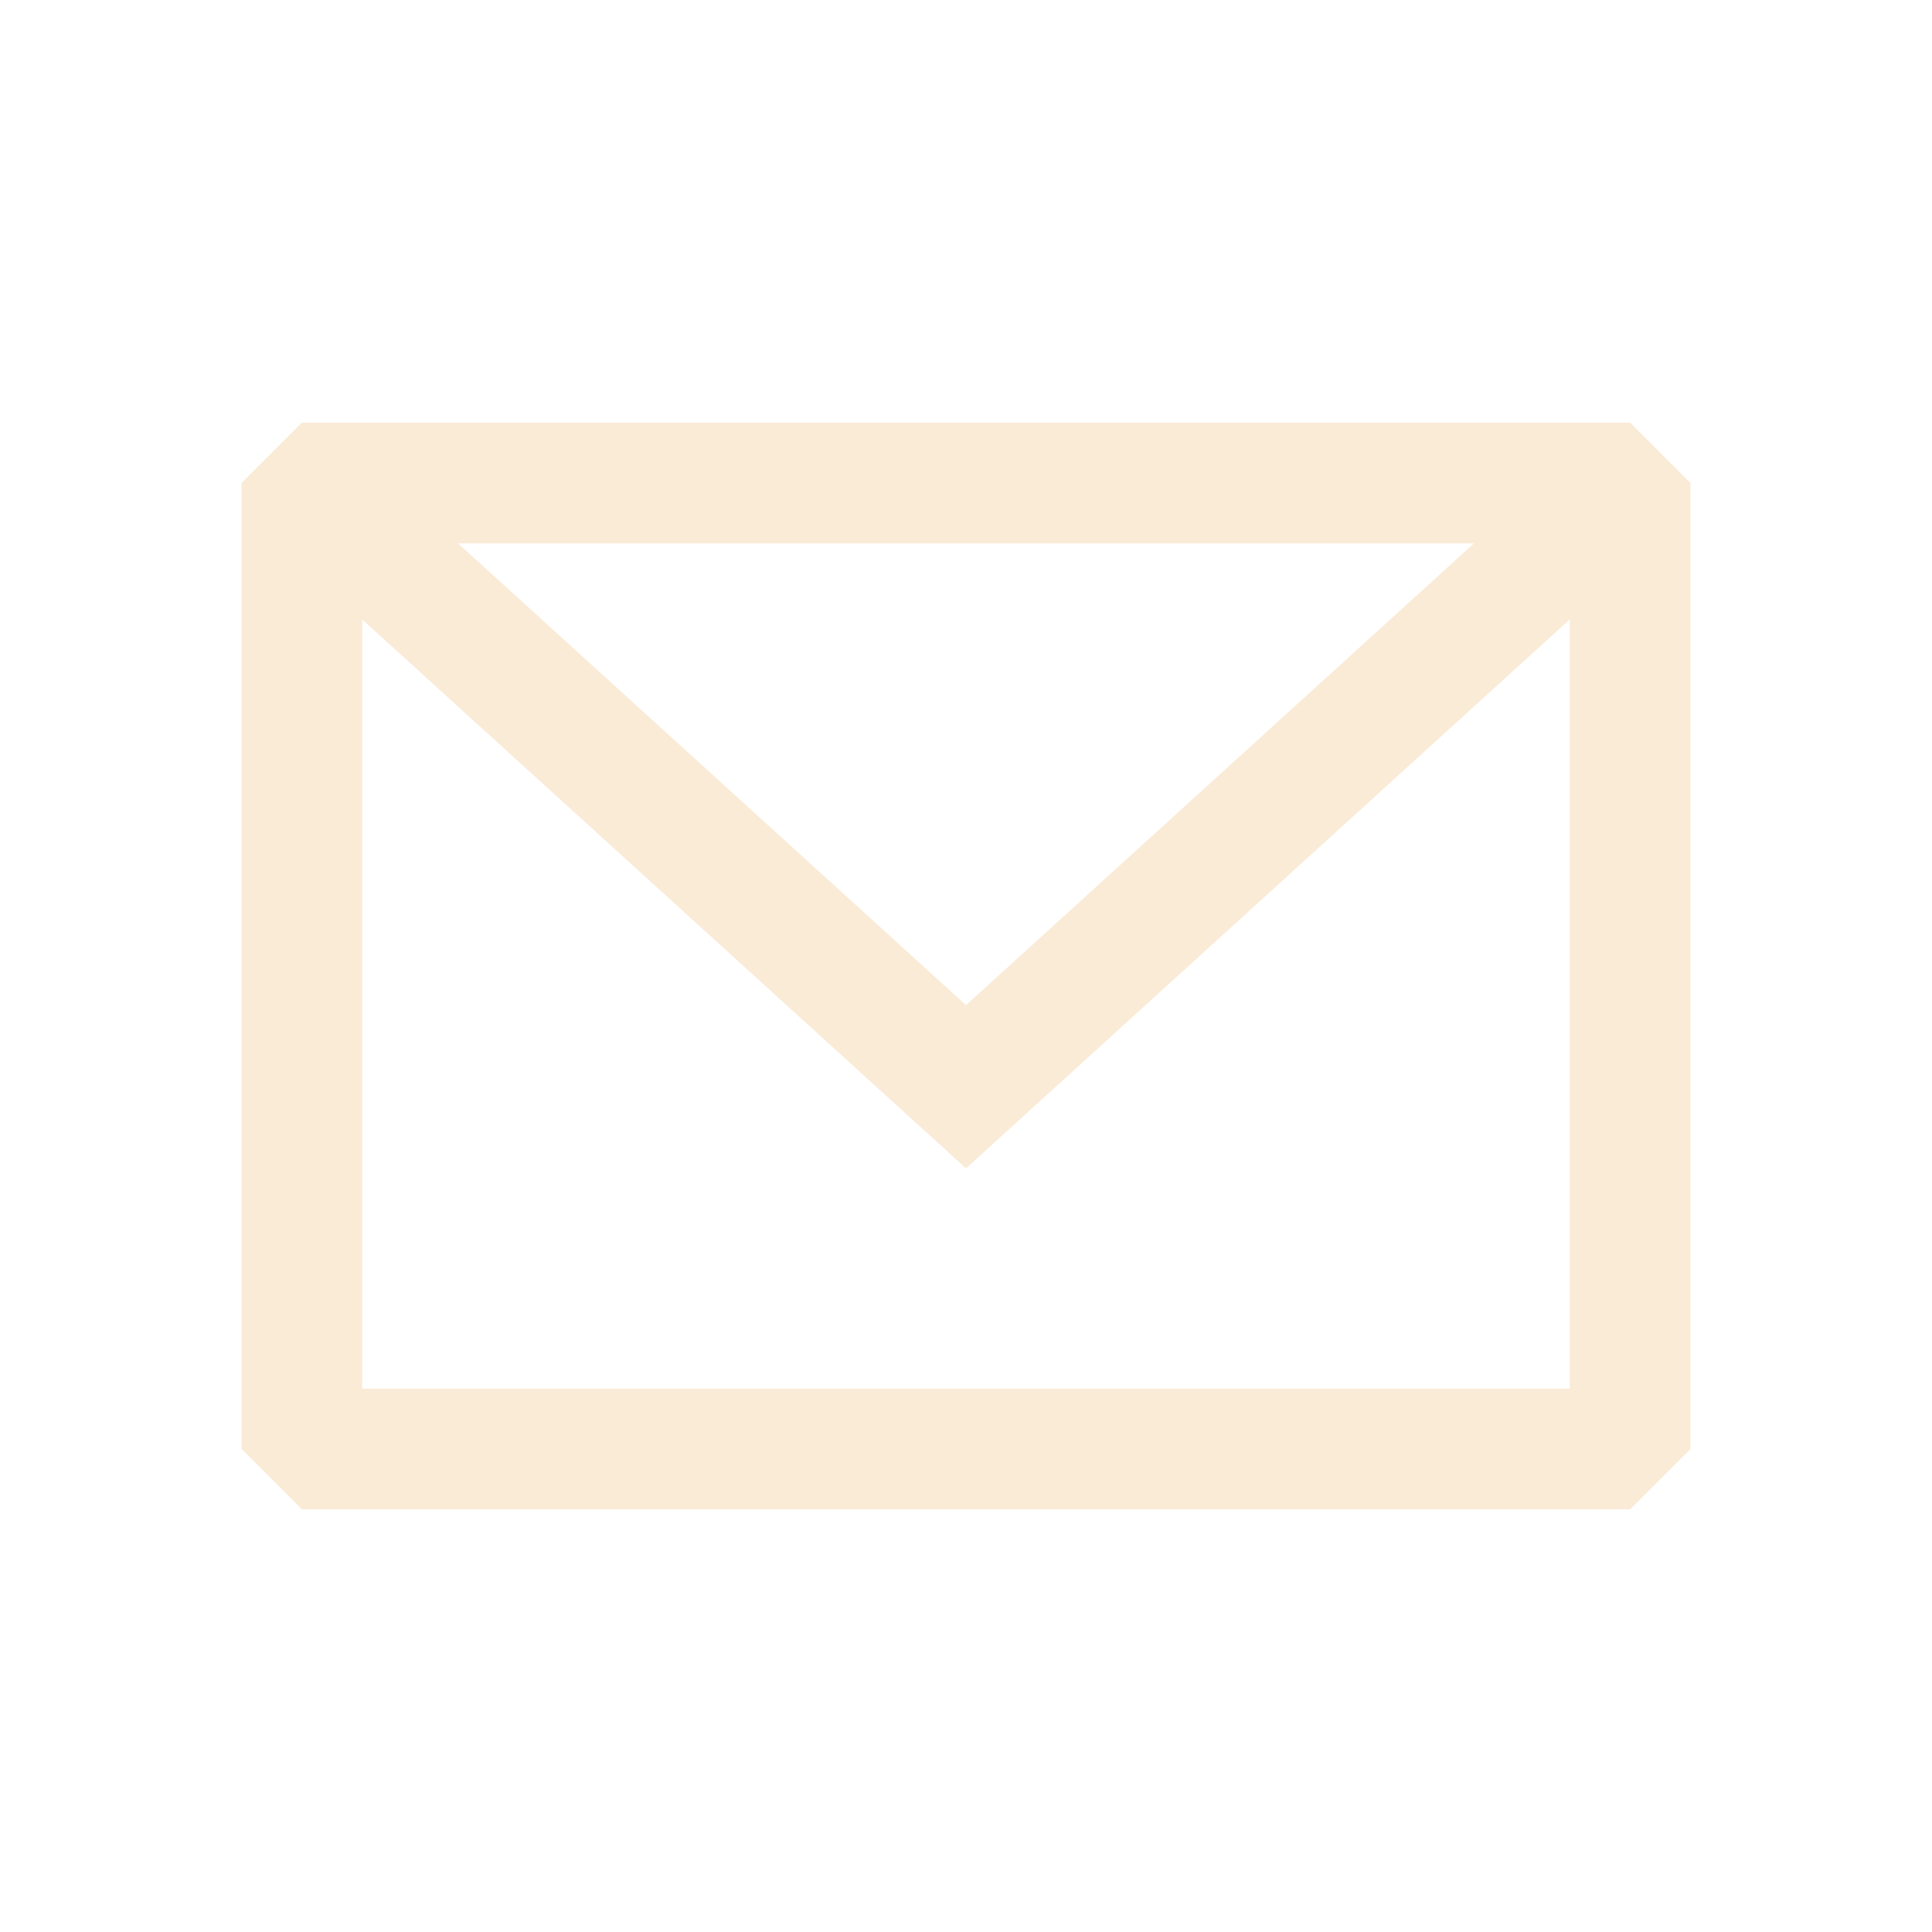
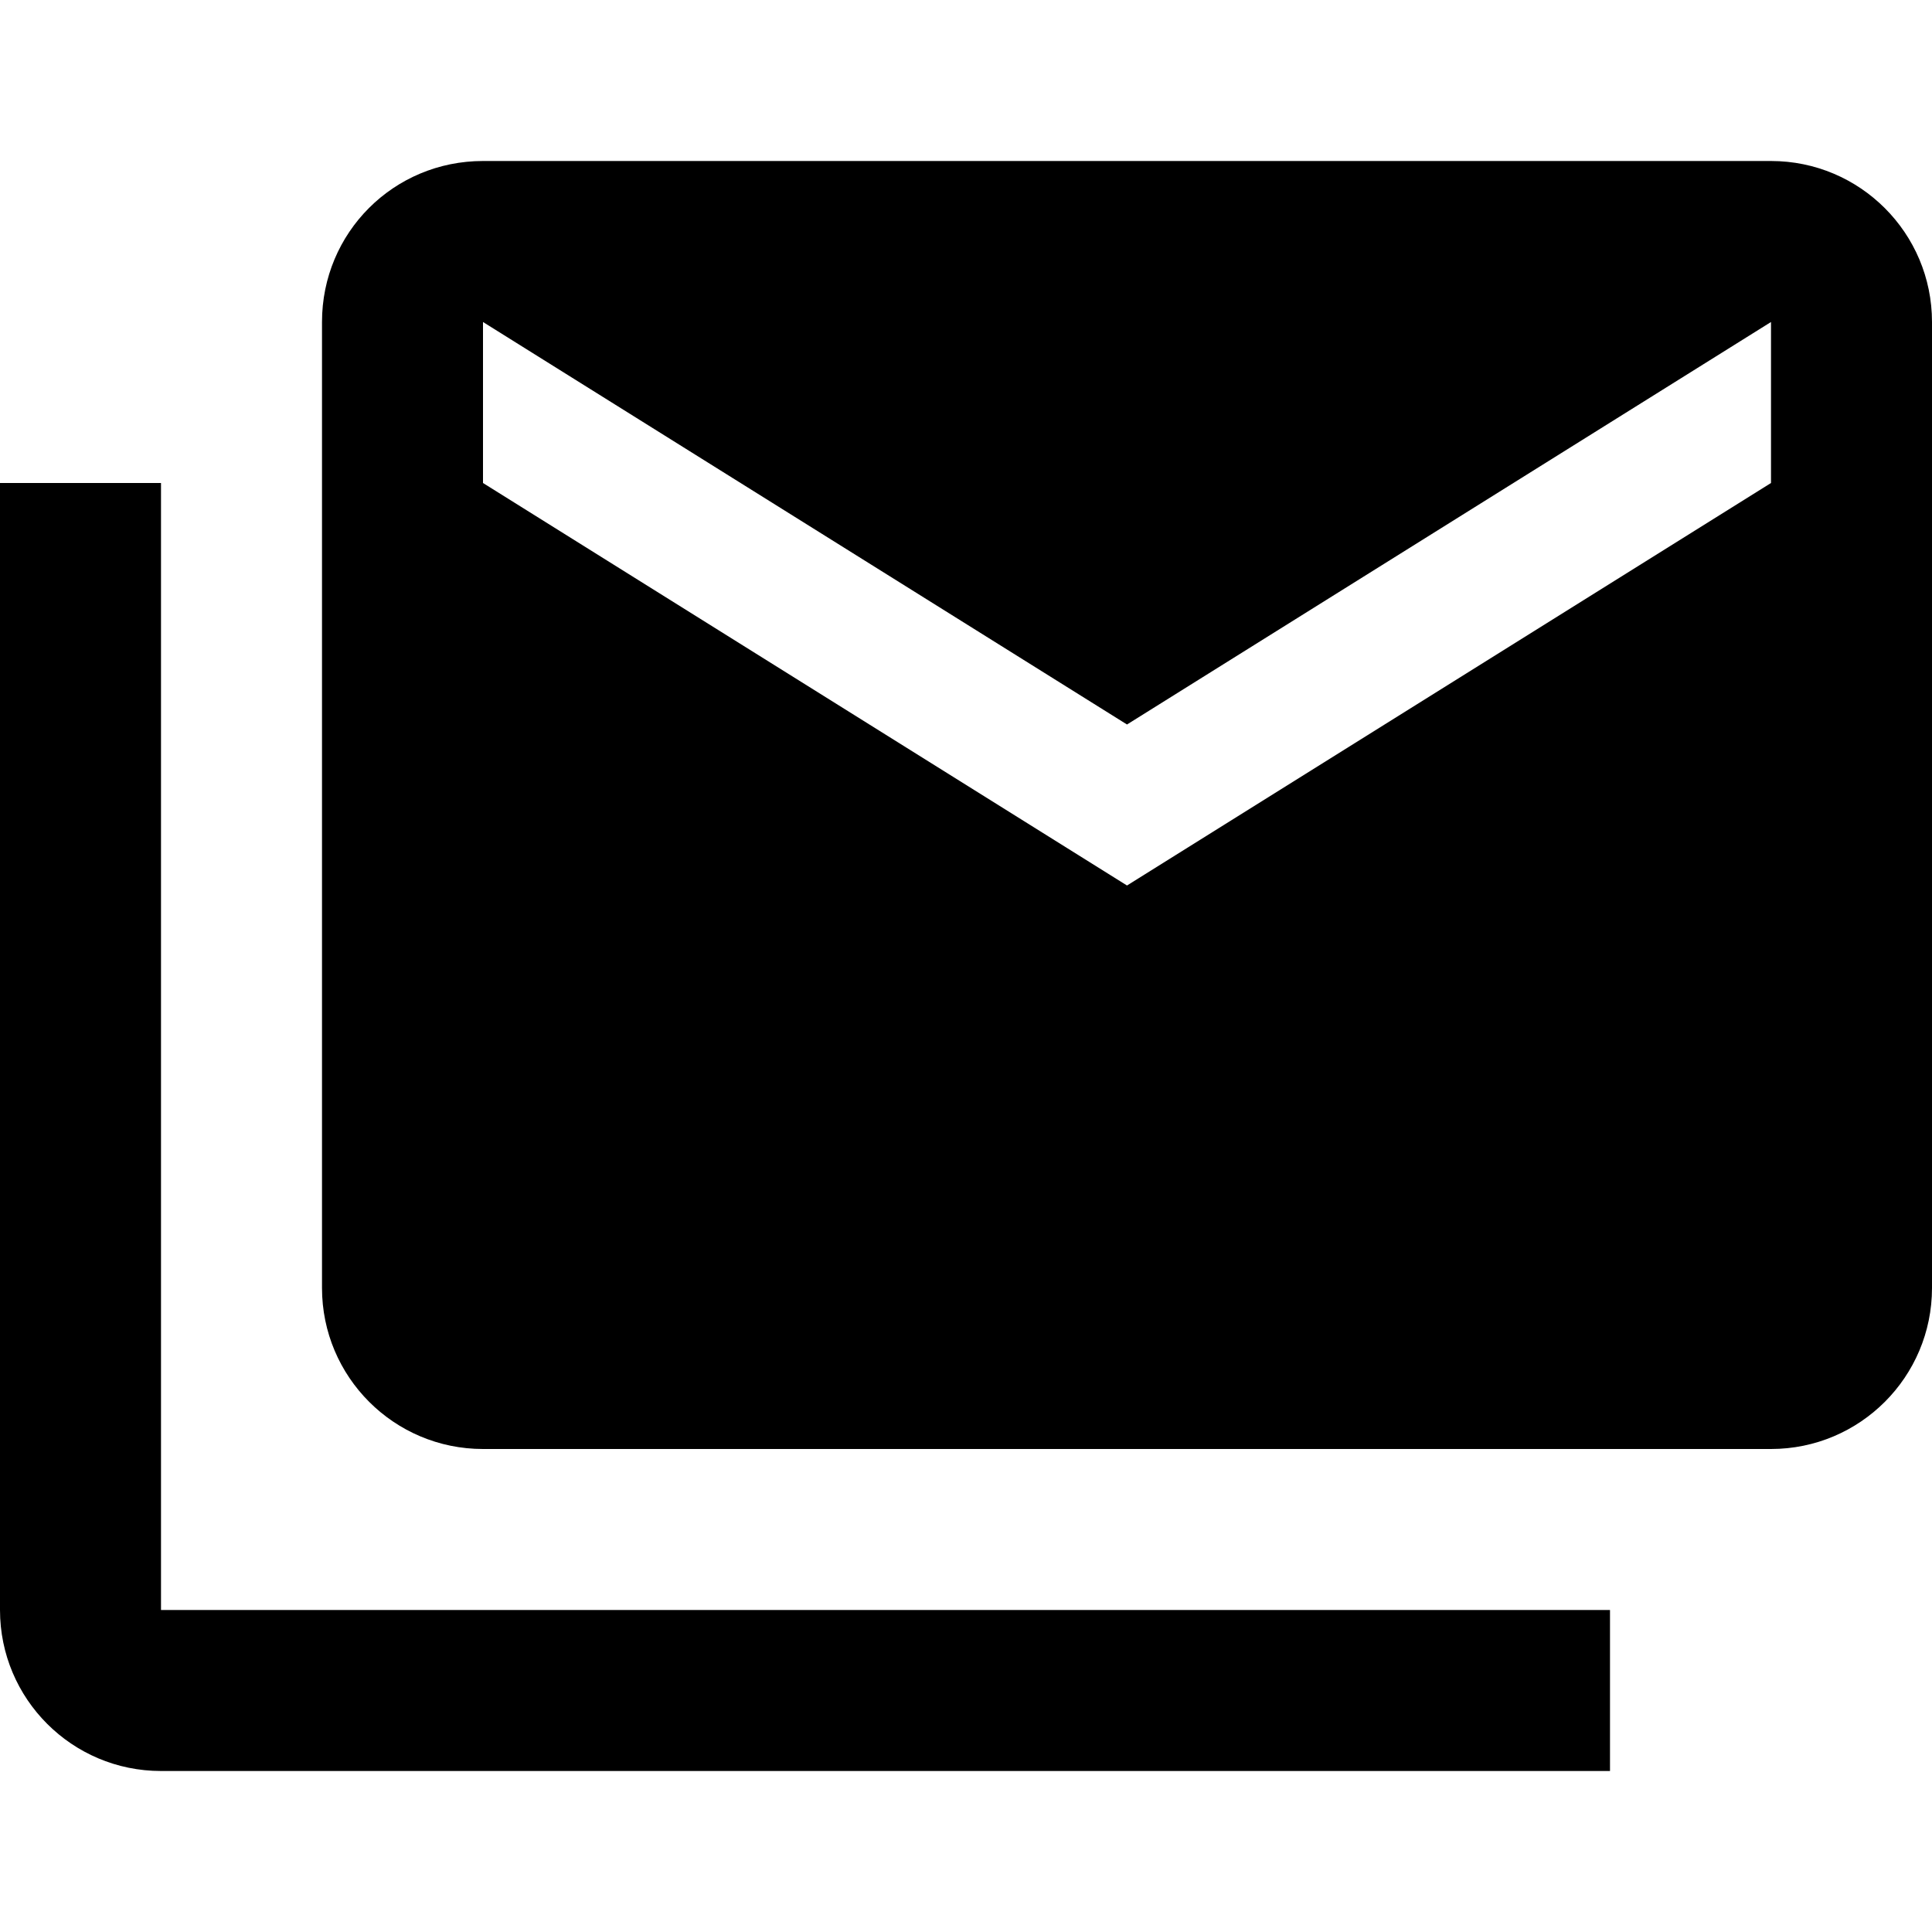
- <svg xmlns="http://www.w3.org/2000/svg" width="100px" height="100px" viewBox="0 0 24 24" fill="none">
-   <g id="SVGRepo_bgCarrier" stroke-width="0" />
-   <g id="SVGRepo_tracerCarrier" stroke-linecap="round" stroke-linejoin="round" stroke="#CCCCCC" stroke-width="0.096" />
-   <g id="SVGRepo_iconCarrier">
-     <path fill-rule="evenodd" clip-rule="evenodd" d="M3.75 5.25L3 6V18L3.75 18.75H20.25L21 18V6L20.25 5.25H3.75ZM4.5 7.696V17.25H19.5V7.695L12 14.514L4.5 7.696ZM18.31 6.75H5.69L12 12.486L18.31 6.75Z" fill="#faebd7" />
-   </g>
+ <svg xmlns="http://www.w3.org/2000/svg" width="1em" height="1em" viewBox="0 0 24 24">
+   <path fill="currentColor" d="M22 6V4l-8 5l-8-5v2l8 5zm0-4a2 2 0 0 1 2 2v12a2 2 0 0 1-2 2H6a2 2 0 0 1-2-2V4c0-1.11.89-2 2-2zM2 6v14h18v2H2a2 2 0 0 1-2-2V6z" />
</svg>
